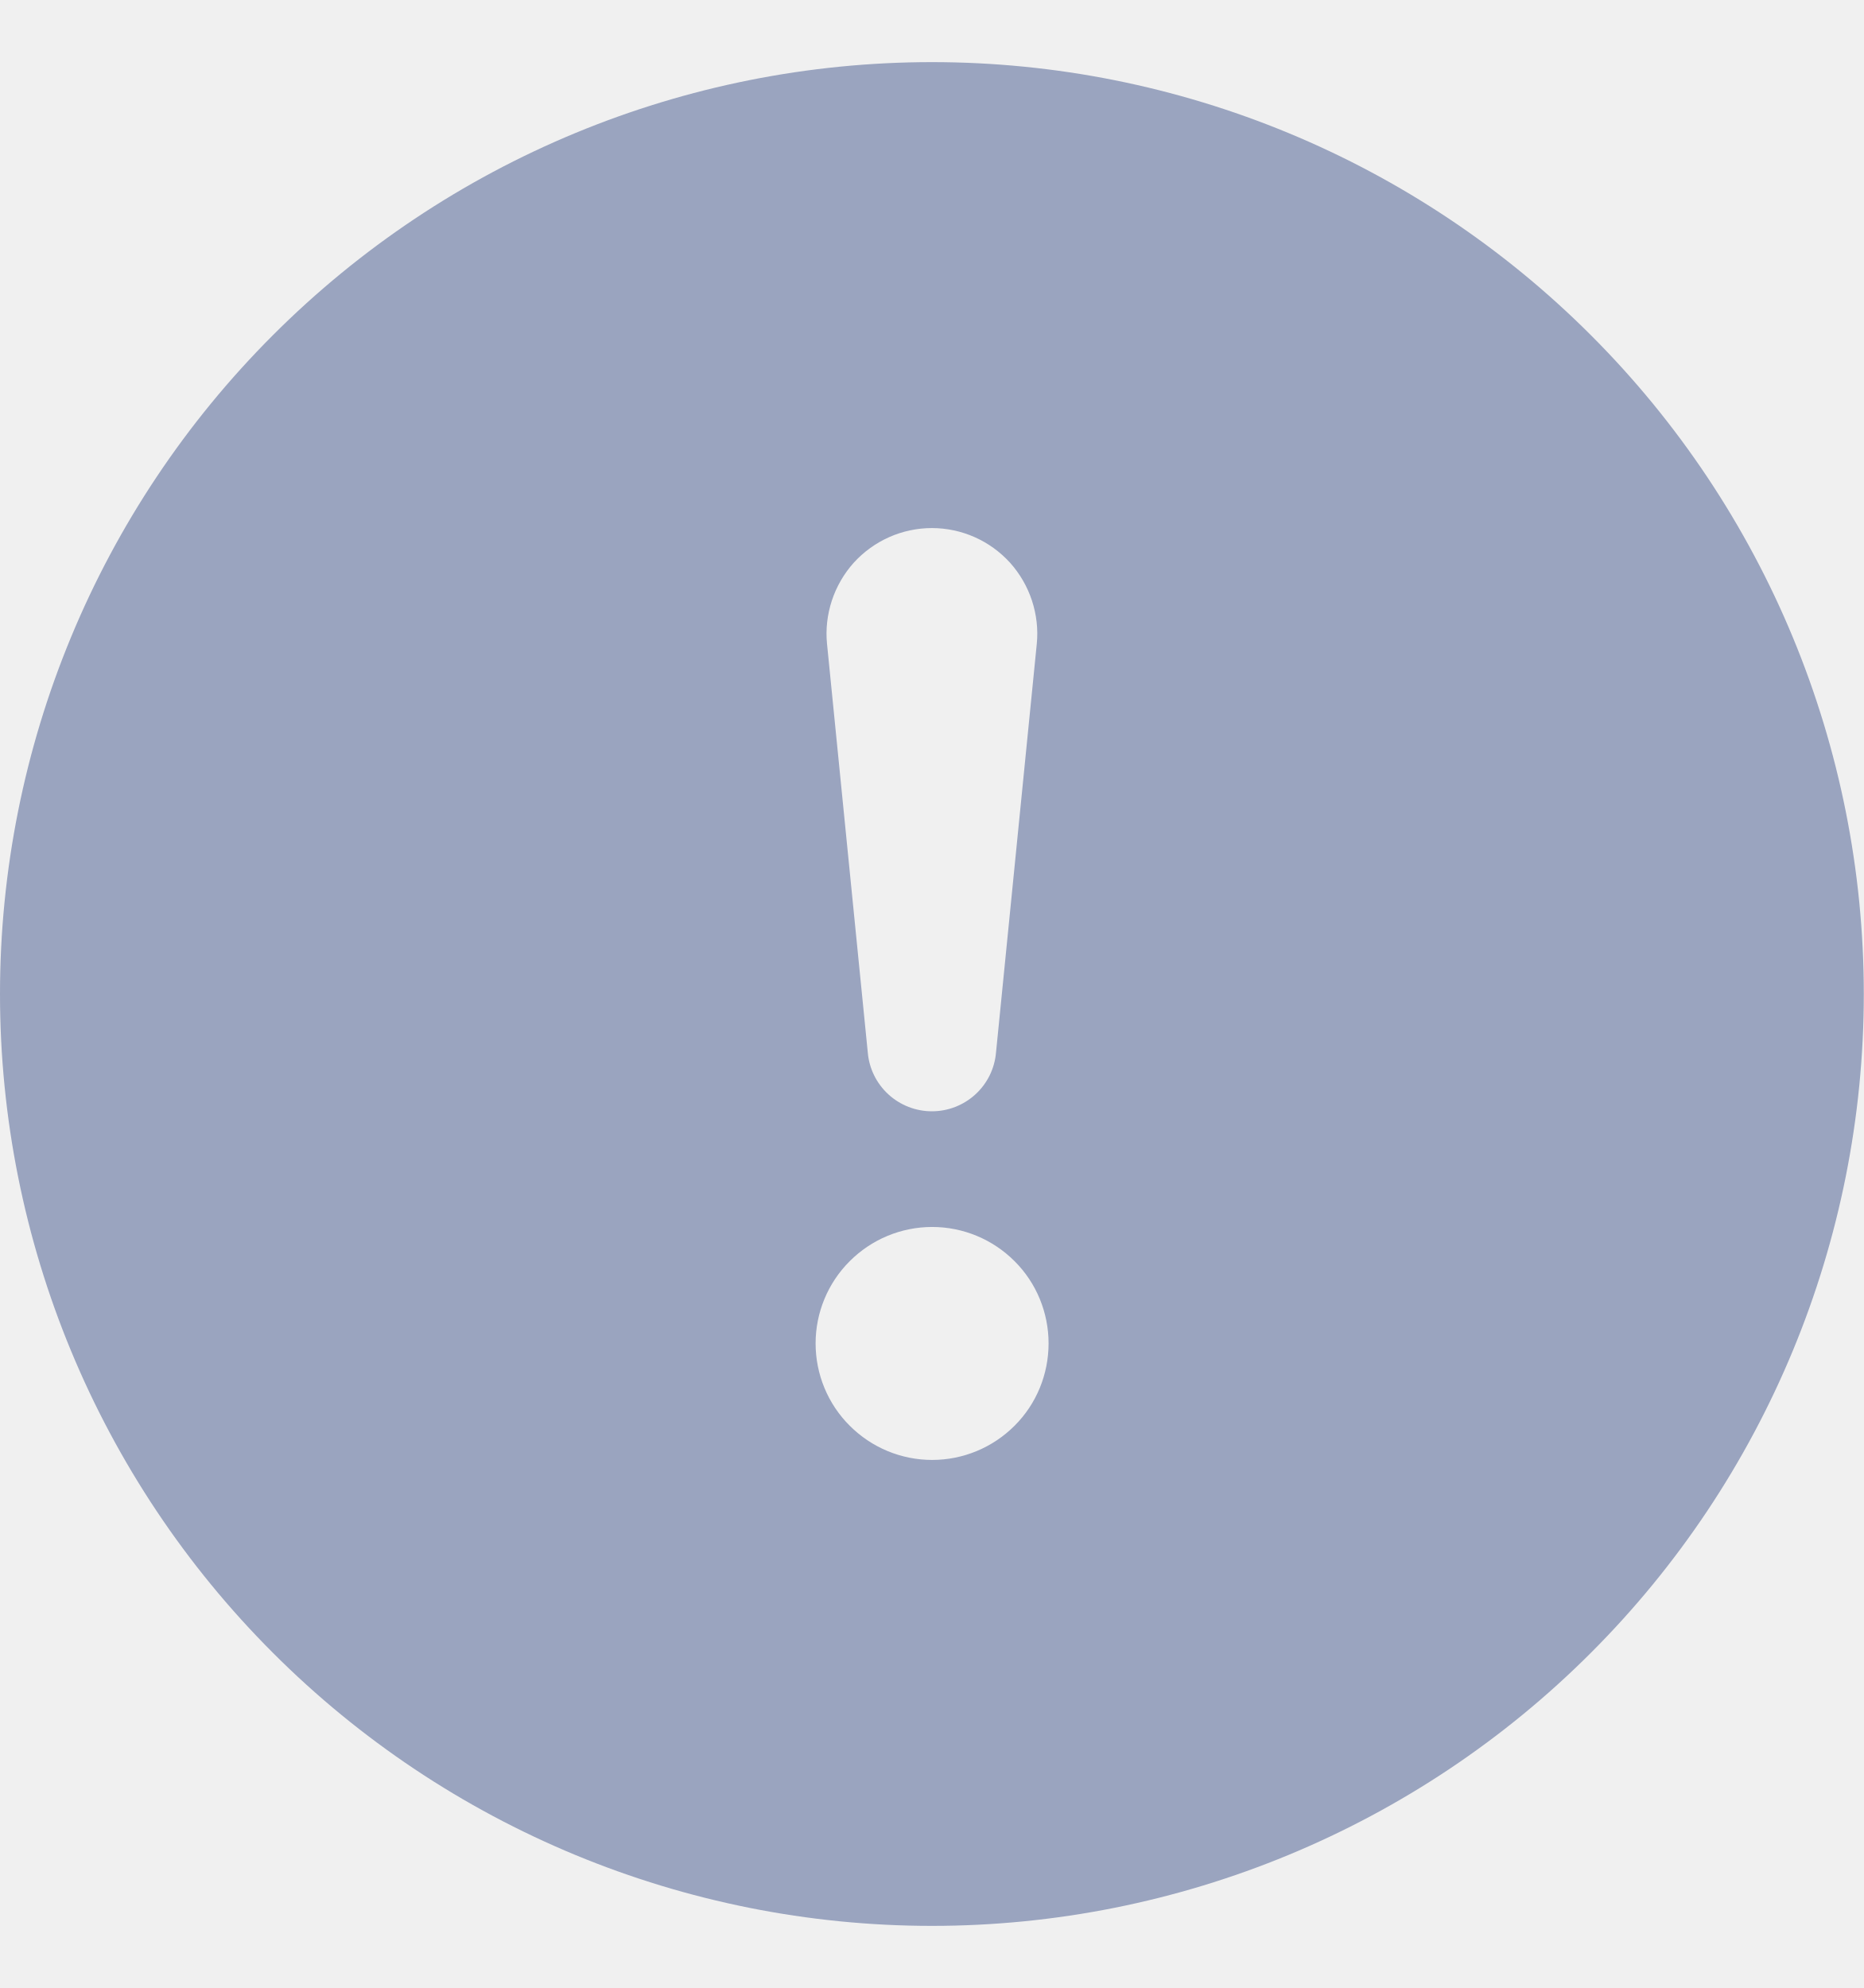
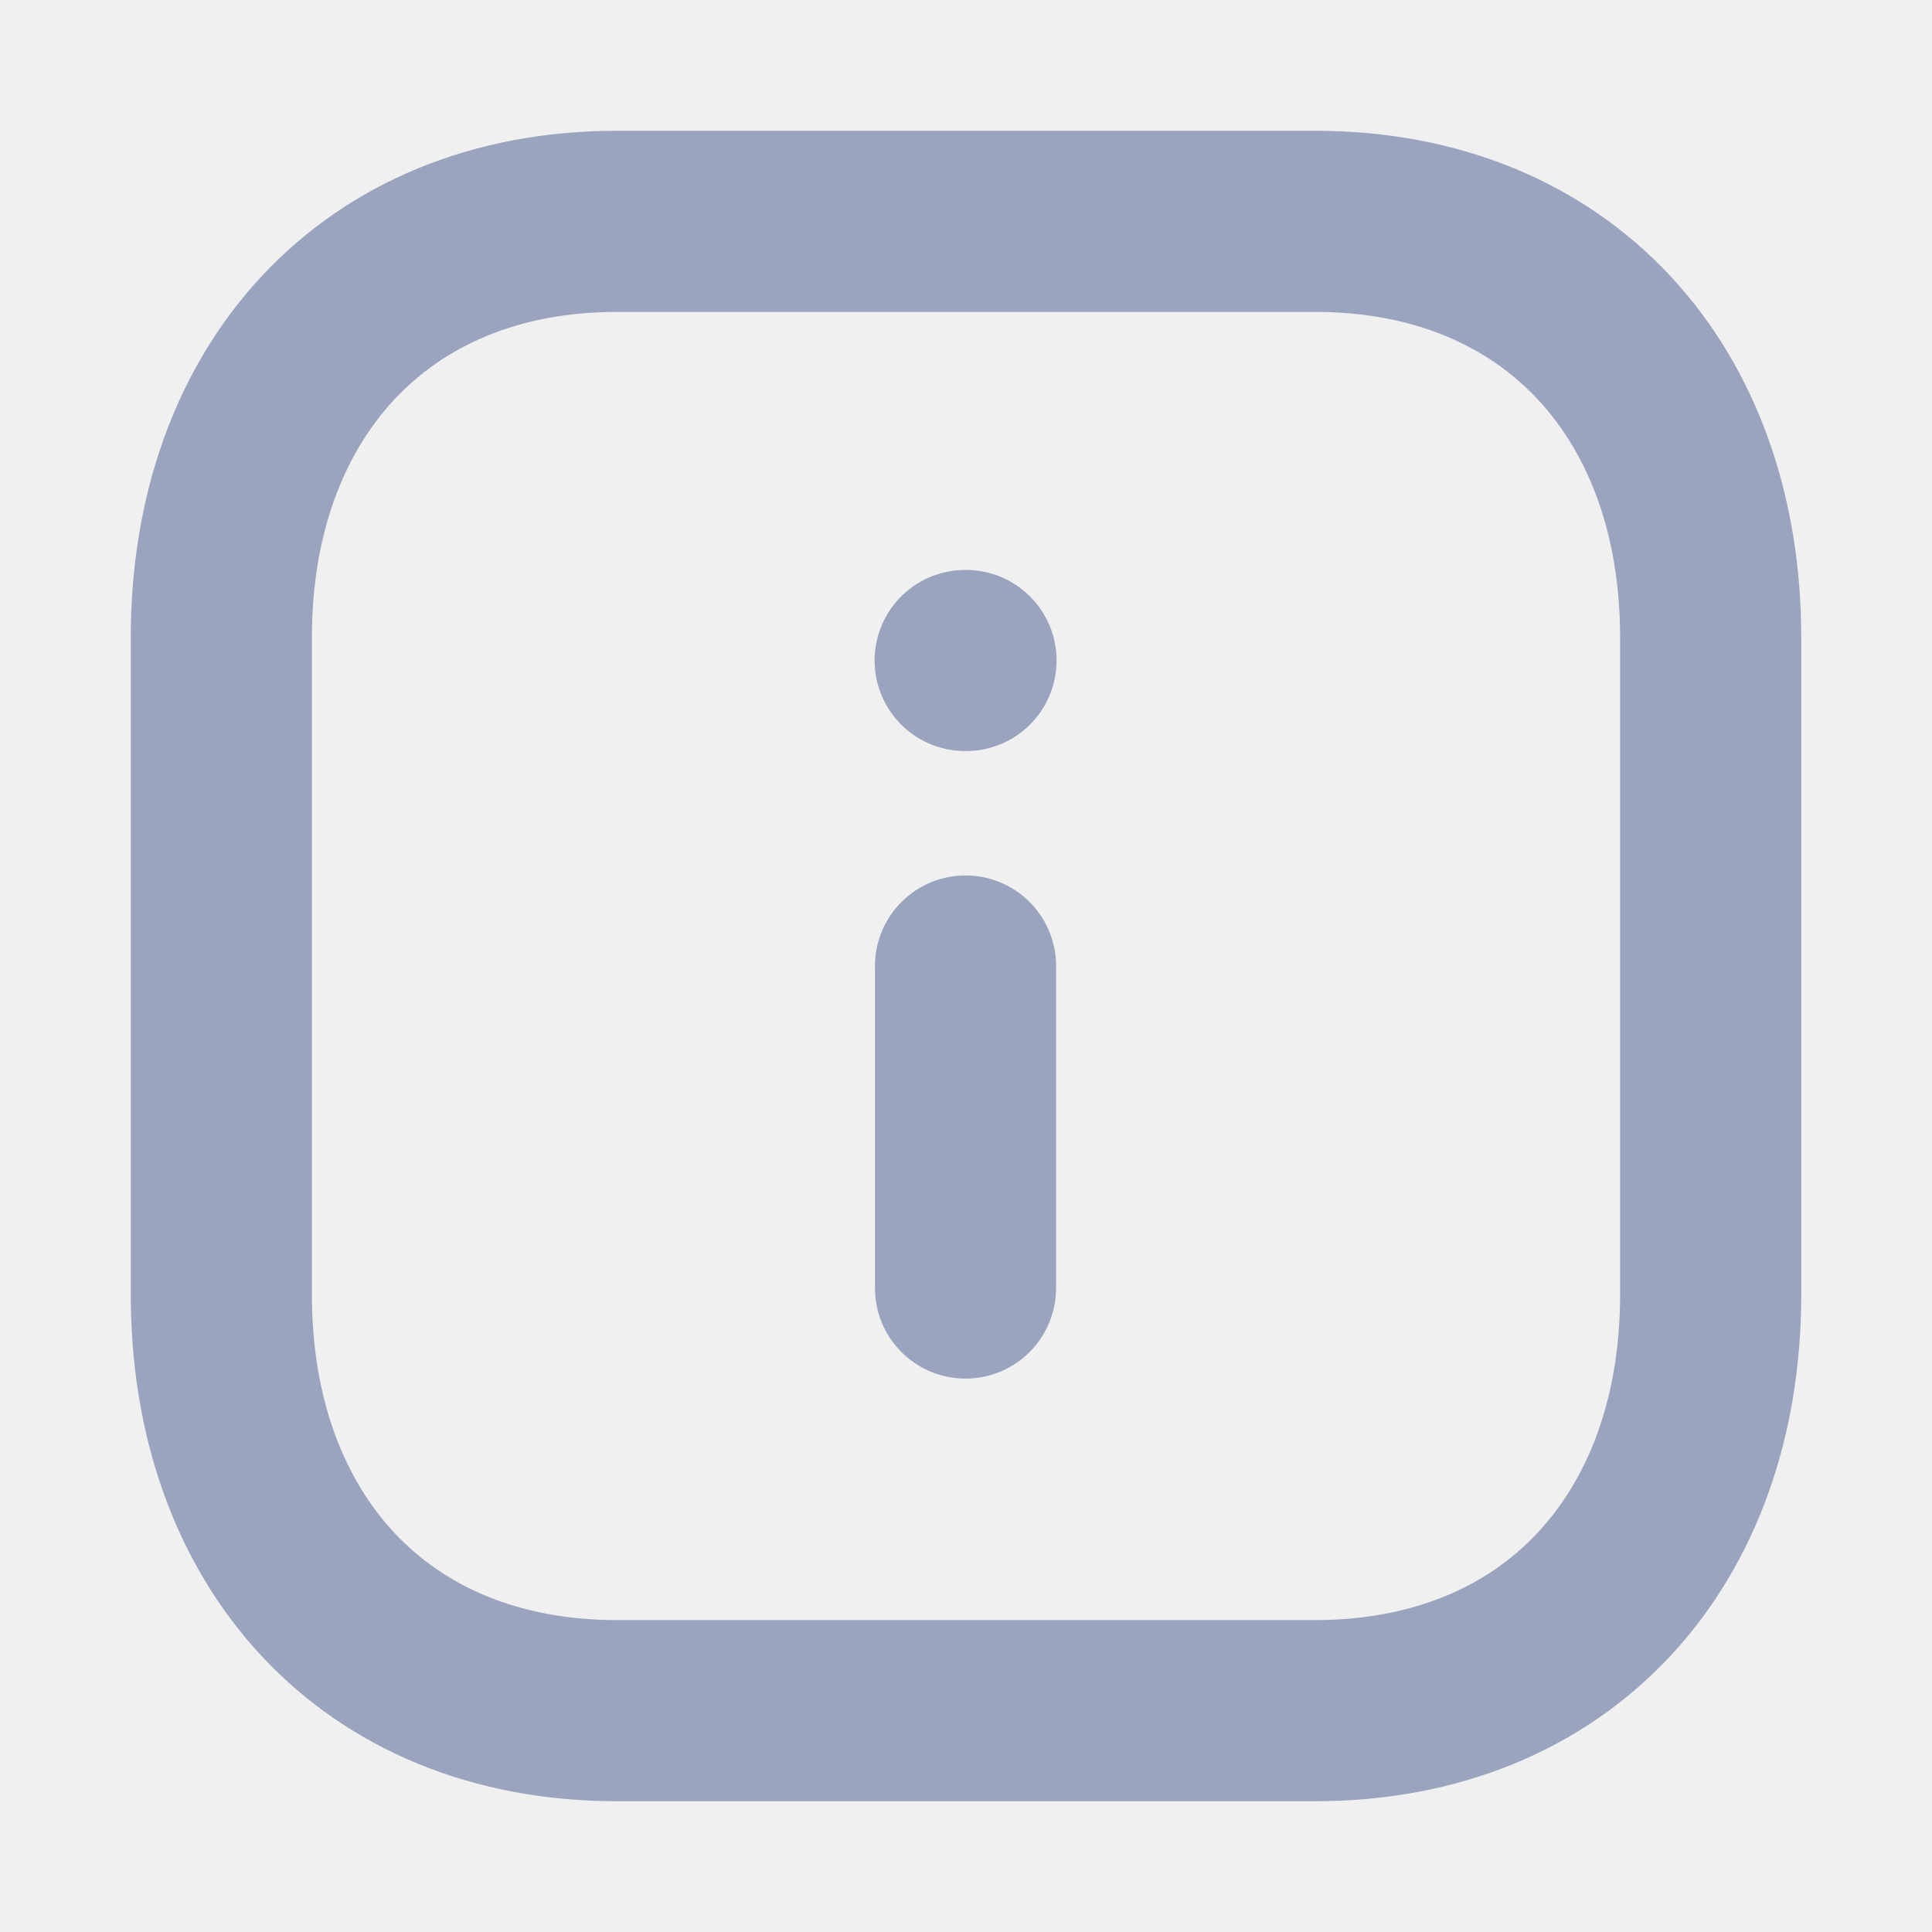
- <svg xmlns="http://www.w3.org/2000/svg" width="15" height="16" viewBox="0 0 15 16" fill="none">
-   <g id="bi:exclamation-circle-fill" clip-path="url(#clip0_3779_1899)">
-     <path id="Vector" d="M15 8C15 9.989 14.21 11.897 12.803 13.303C11.397 14.71 9.489 15.5 7.5 15.5C5.511 15.5 3.603 14.71 2.197 13.303C0.79 11.897 0 9.989 0 8C0 6.011 0.79 4.103 2.197 2.697C3.603 1.29 5.511 0.5 7.5 0.5C9.489 0.5 11.397 1.29 12.803 2.697C14.21 4.103 15 6.011 15 8ZM7.5 4.25C7.382 4.25 7.264 4.275 7.156 4.323C7.048 4.371 6.951 4.441 6.871 4.529C6.792 4.617 6.732 4.721 6.695 4.833C6.658 4.946 6.644 5.065 6.656 5.183L6.984 8.471C6.995 8.6 7.054 8.72 7.15 8.808C7.245 8.895 7.37 8.944 7.5 8.944C7.63 8.944 7.755 8.895 7.85 8.808C7.946 8.72 8.005 8.6 8.016 8.471L8.344 5.183C8.356 5.065 8.342 4.946 8.305 4.833C8.268 4.721 8.208 4.617 8.129 4.529C8.049 4.441 7.952 4.371 7.844 4.323C7.736 4.275 7.618 4.25 7.5 4.25ZM7.502 9.875C7.253 9.875 7.015 9.974 6.839 10.15C6.663 10.325 6.564 10.564 6.564 10.812C6.564 11.061 6.663 11.3 6.839 11.475C7.015 11.651 7.253 11.75 7.502 11.75C7.751 11.75 7.989 11.651 8.165 11.475C8.341 11.3 8.439 11.061 8.439 10.812C8.439 10.564 8.341 10.325 8.165 10.15C7.989 9.974 7.751 9.875 7.502 9.875Z" fill="#9AA4BF" />
+ <svg xmlns="http://www.w3.org/2000/svg" width="16" height="16" viewBox="0 0 16 16" fill="none">
+   <g id="Iconly/Light/Info Square">
+     <g id="Info Square">
+       <path id="Stroke 1" fill-rule="evenodd" clip-rule="evenodd" d="M10.889 1.833H5.11C3.096 1.833 1.833 3.259 1.833 5.277V10.723C1.833 12.741 3.09 14.167 5.11 14.167H10.889C12.909 14.167 14.167 12.741 14.167 10.723V5.277C14.167 3.259 12.909 1.833 10.889 1.833Z" stroke="#9AA4BF" stroke-width="1.5" stroke-linecap="round" stroke-linejoin="round" />
+       <path id="Stroke 3" d="M7.996 10.667V8" stroke="#9AA4BF" stroke-width="1.5" stroke-linecap="round" stroke-linejoin="round" />
+       <path id="Stroke 2" d="M7.993 5.47H8" stroke="#9AA4BF" stroke-width="1.5" stroke-linecap="round" stroke-linejoin="round" />
+     </g>
  </g>
-   <defs>
-     <clipPath id="clip0_3779_1899">
-       <rect width="15" height="15" fill="white" transform="translate(0 0.5)" />
-     </clipPath>
-   </defs>
</svg>
